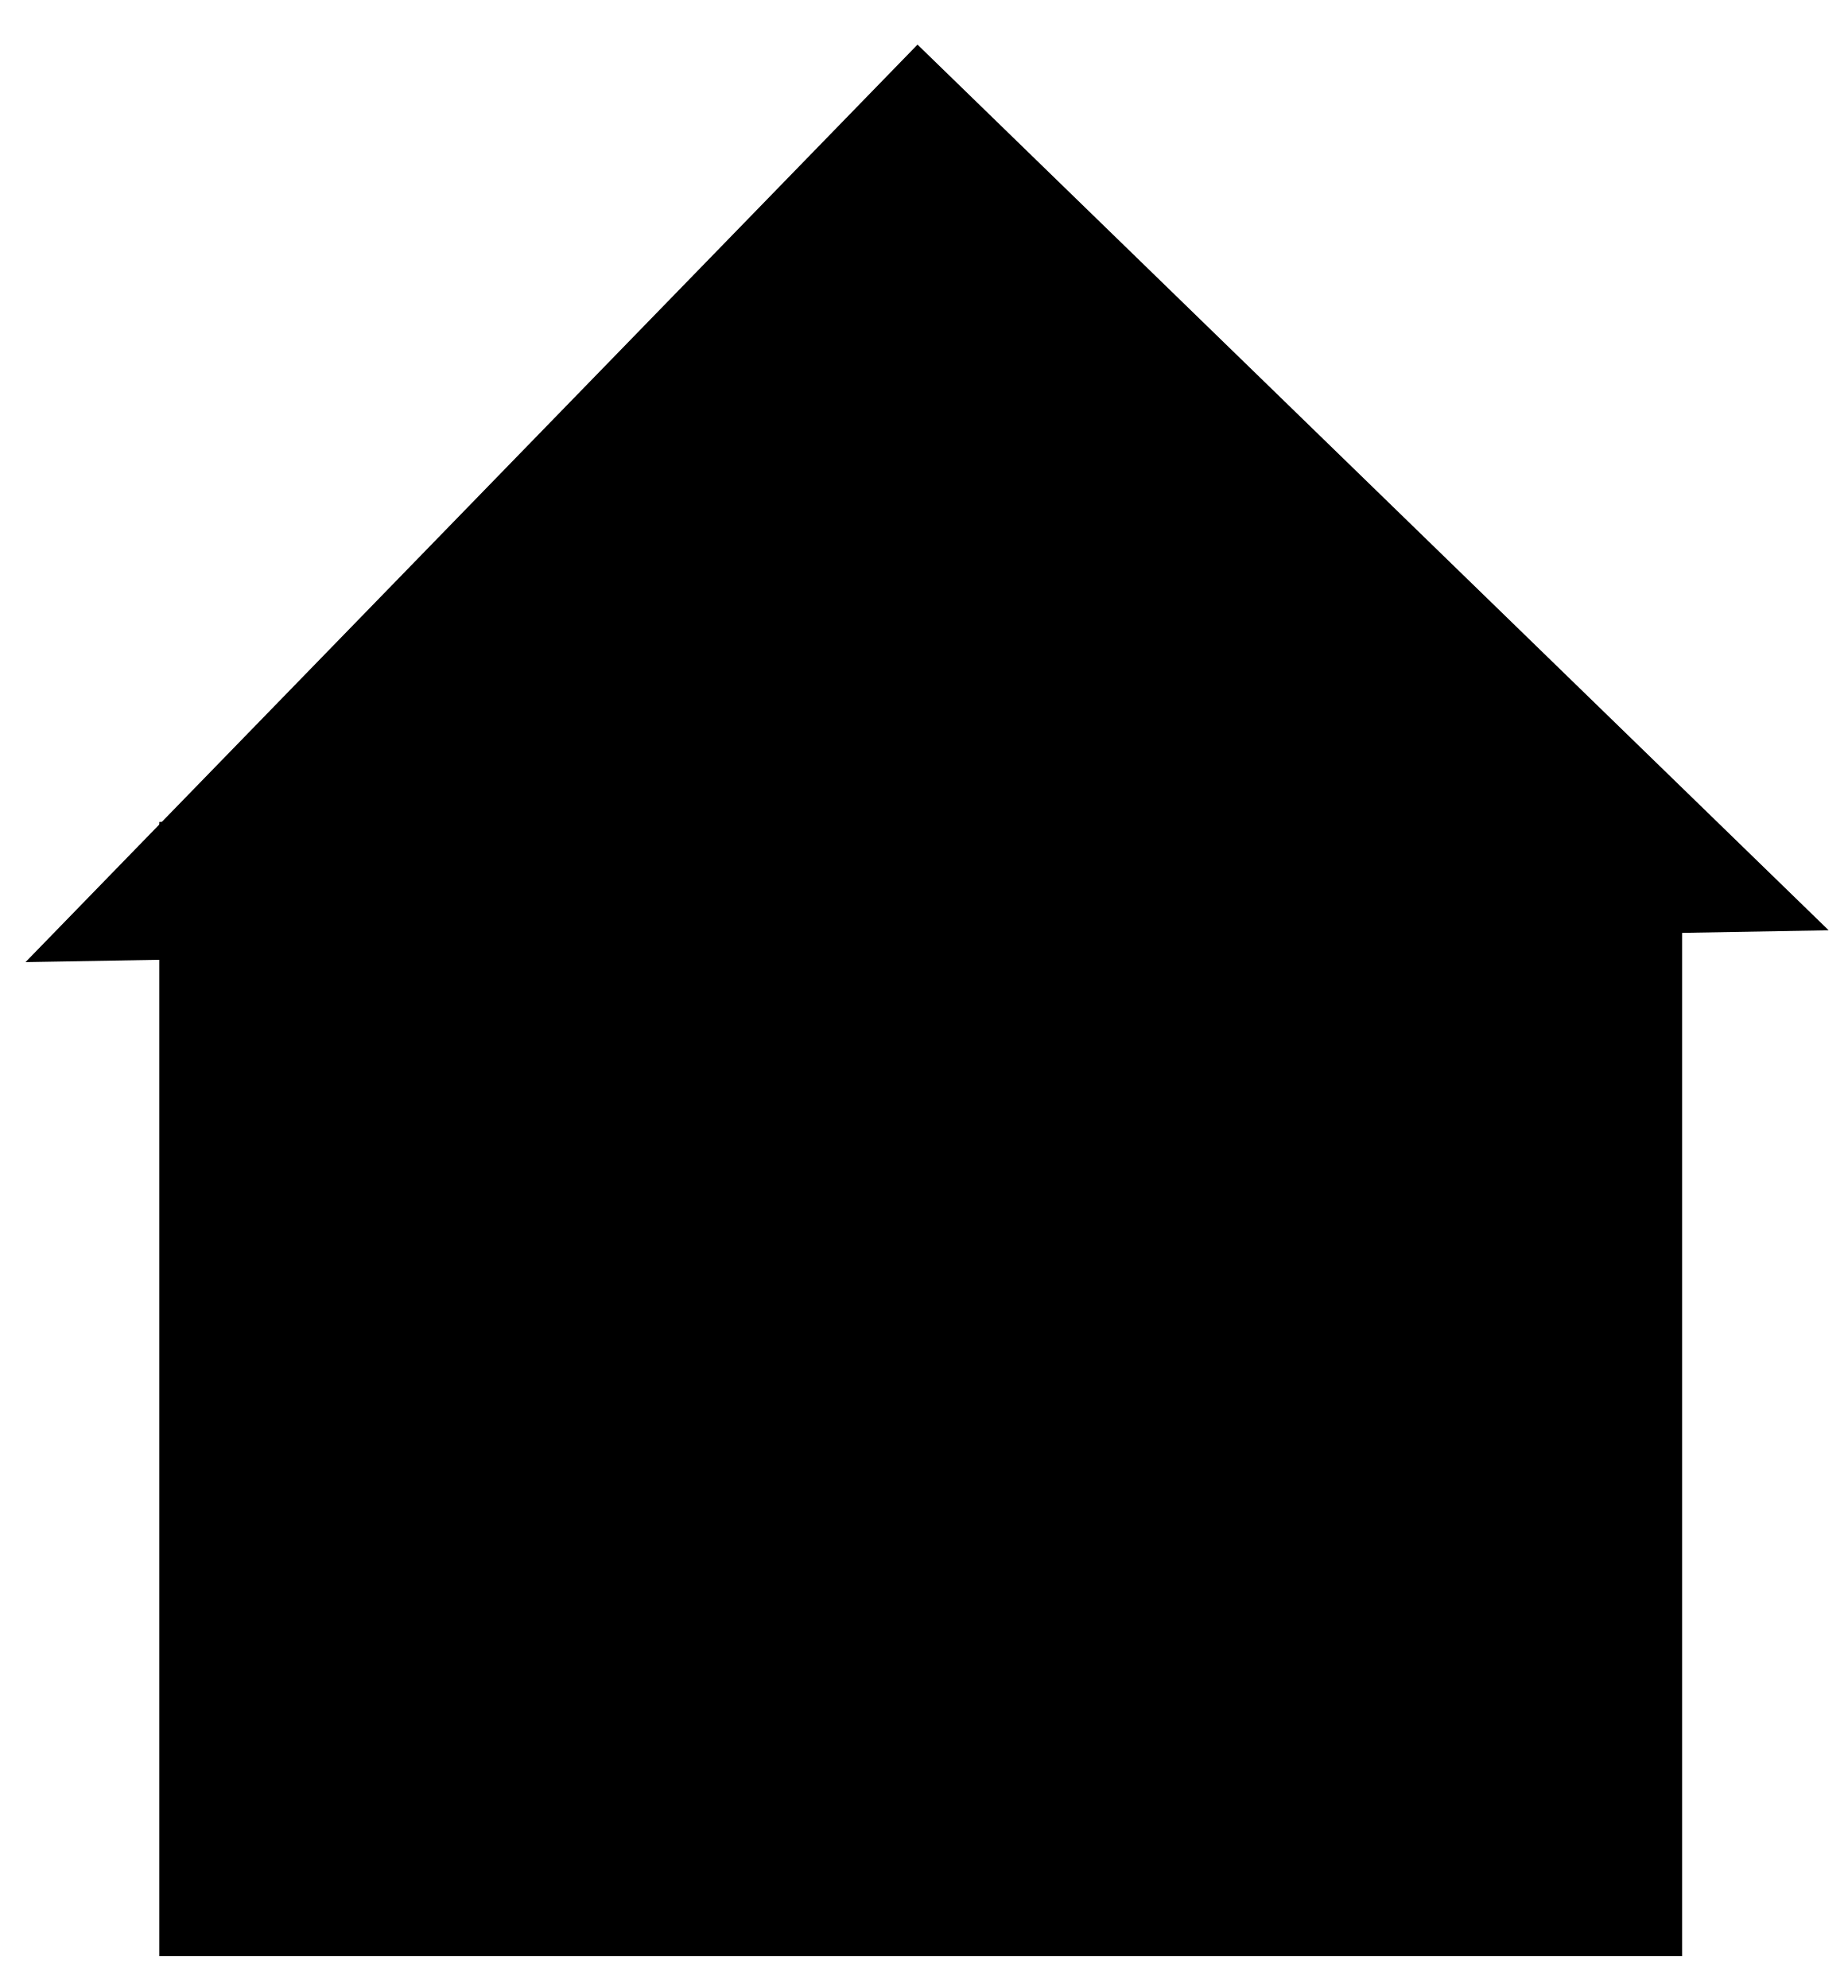
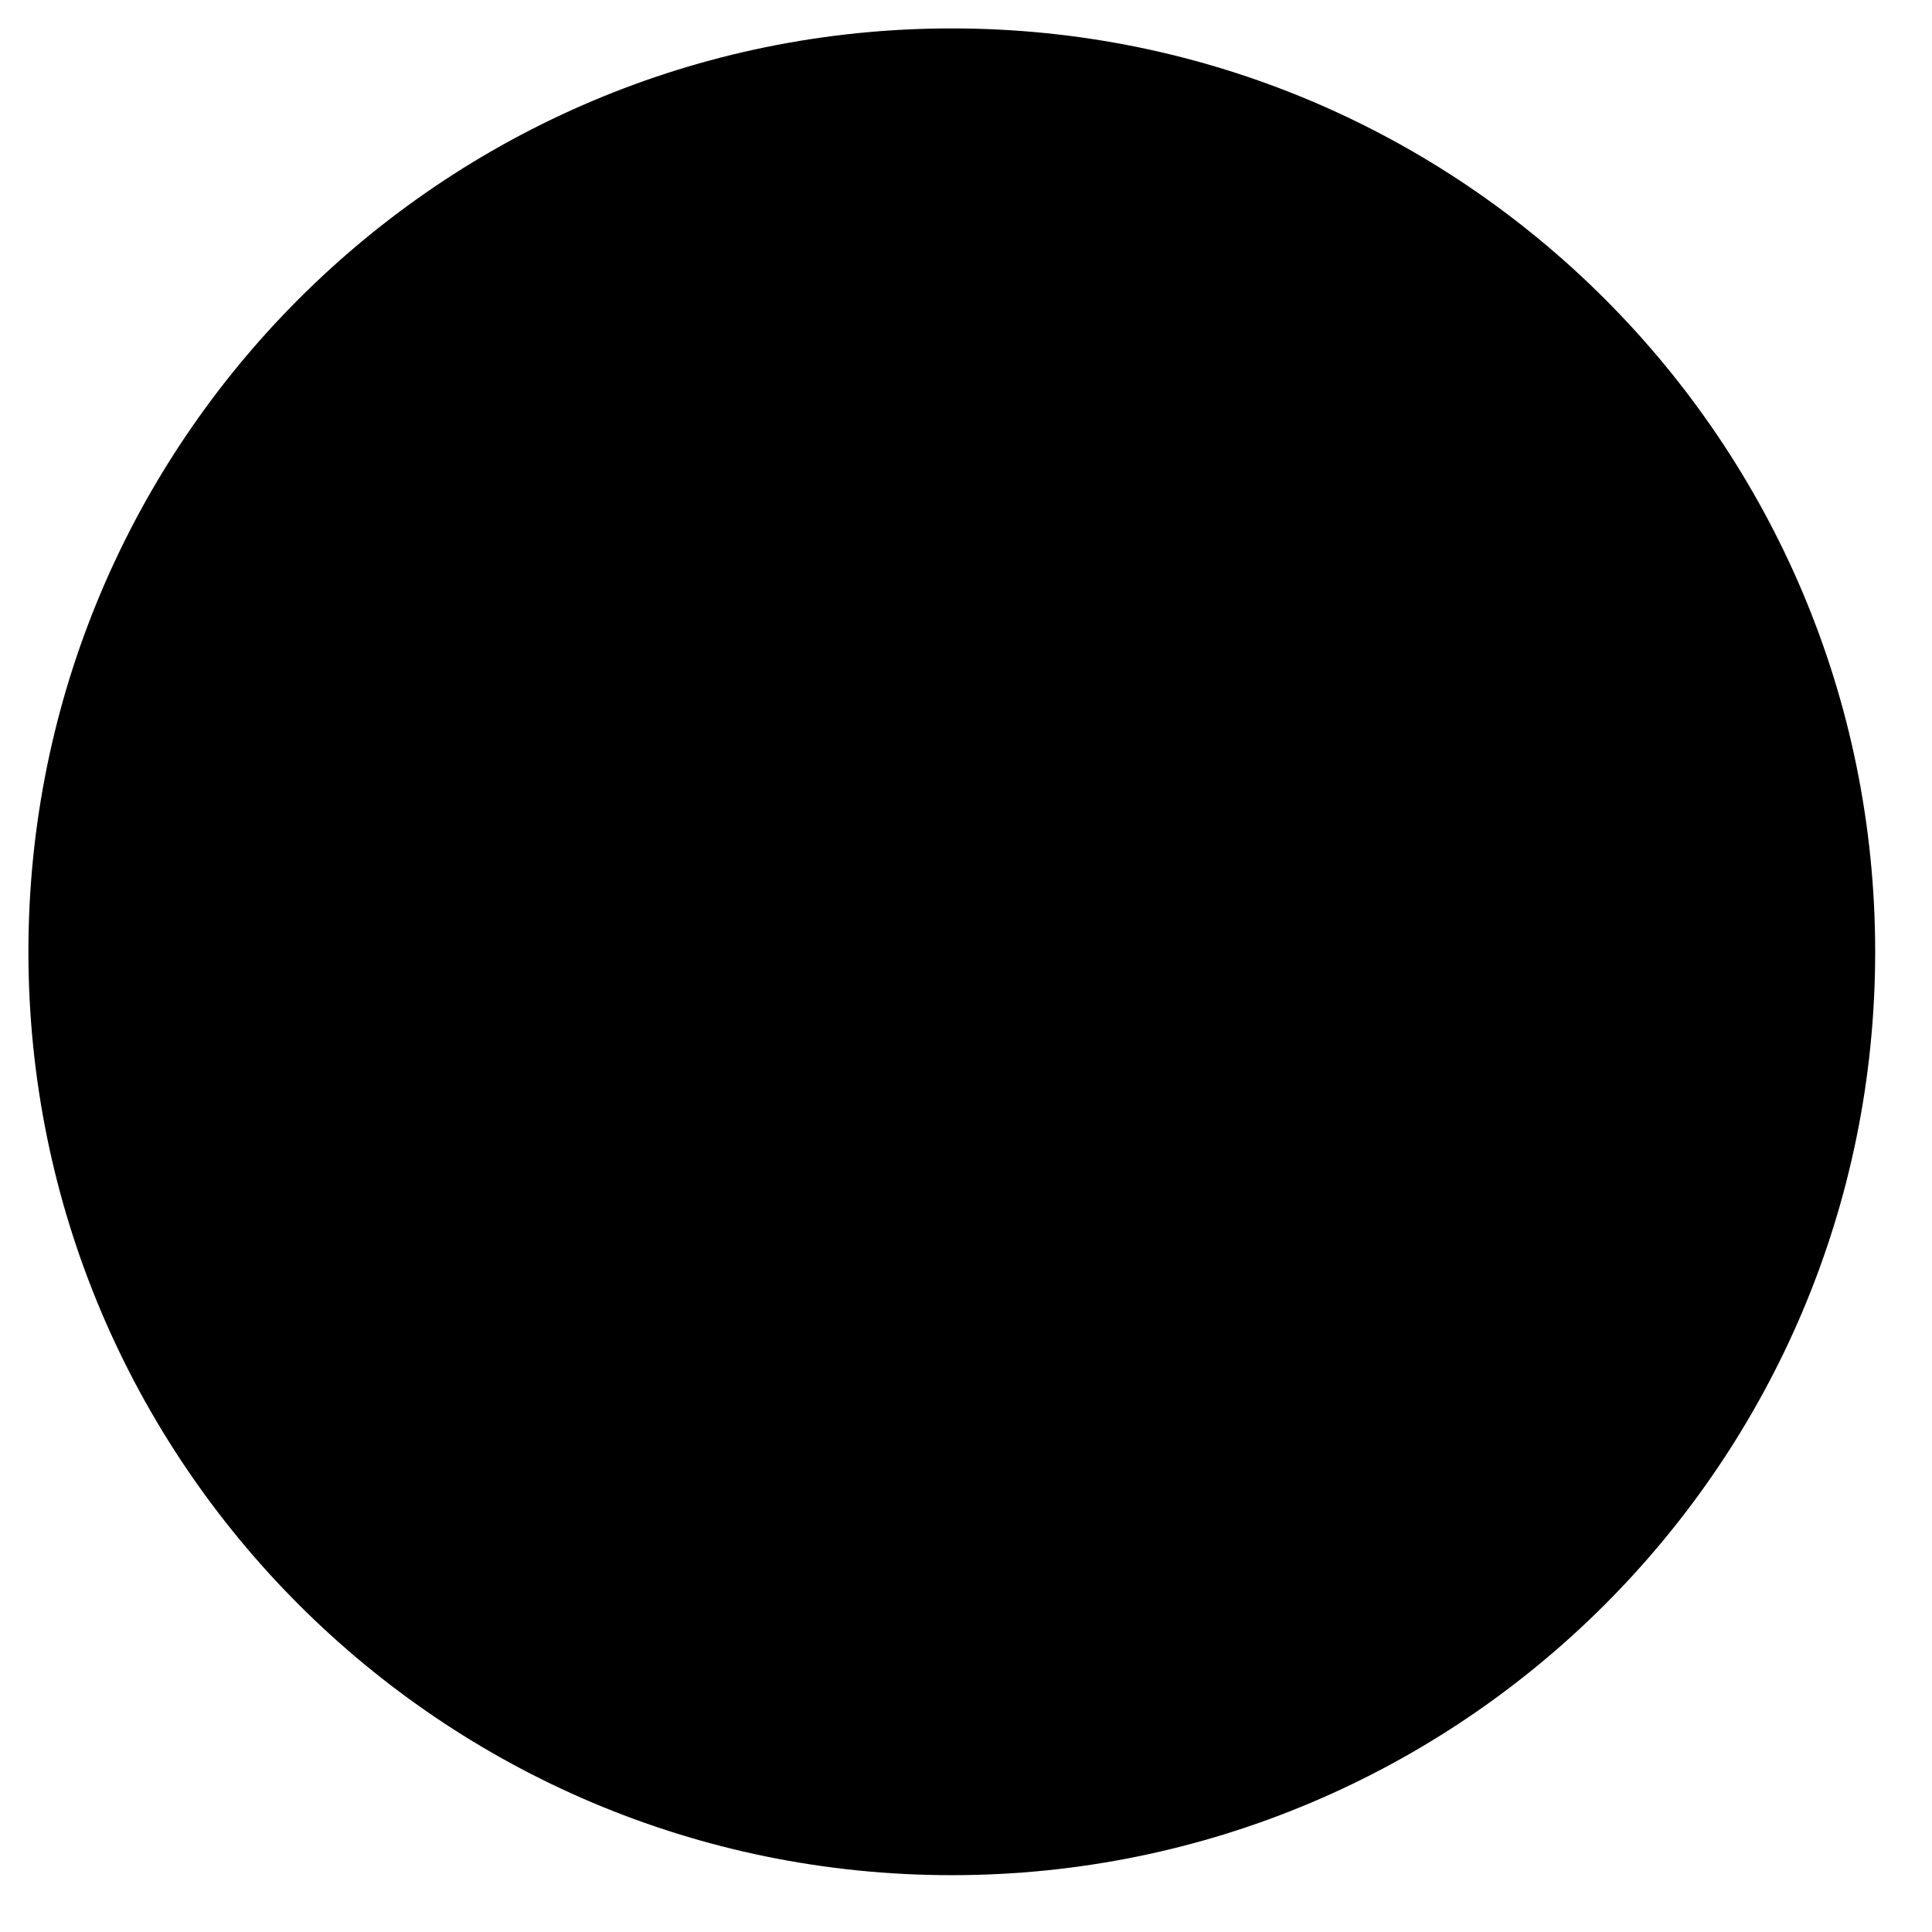
- <svg xmlns="http://www.w3.org/2000/svg" x="0px" y="0px" viewBox="0 0 29 31.2" xml:space="preserve">
-   <polyline points="0.4,15.1 14.4,0.7 28.7,14.6  " />
-   <rect x="8.7" y="15.1" width="11.1" height="15.6" />
-   <polyline points="26.4,12.4 26.4,30.7 2.5,30.7 2.5,12.9" />
+ <svg xmlns="http://www.w3.org/2000/svg" x="0px" y="0px" width="34px" height="34px" viewBox="0 0 34 34" xml:space="preserve">
+   <g class="menu-icon-svg references-svg">
+     <circle cx="16.75" cy="16.75" r="16.25" />
+     <polygon points="20.75,8.125 9.375,8.125 9.375,25.375 24.125,25.375 24.125,11.5" />
+     <polyline points="20.75,8.125 20.75,11.75 24.125,11.75" />
+     <line x1="12.25" y1="22.75" x2="21.25" y2="22.75" />
+     <line x1="12.25" y1="18.75" x2="21.25" y2="18.75" />
+     <line x1="12.25" y1="14.75" x2="21.25" y2="14.75" />
+     <line x1="12.25" y1="10.75" x2="21.25" y2="10.75" />
+   </g>
</svg>
